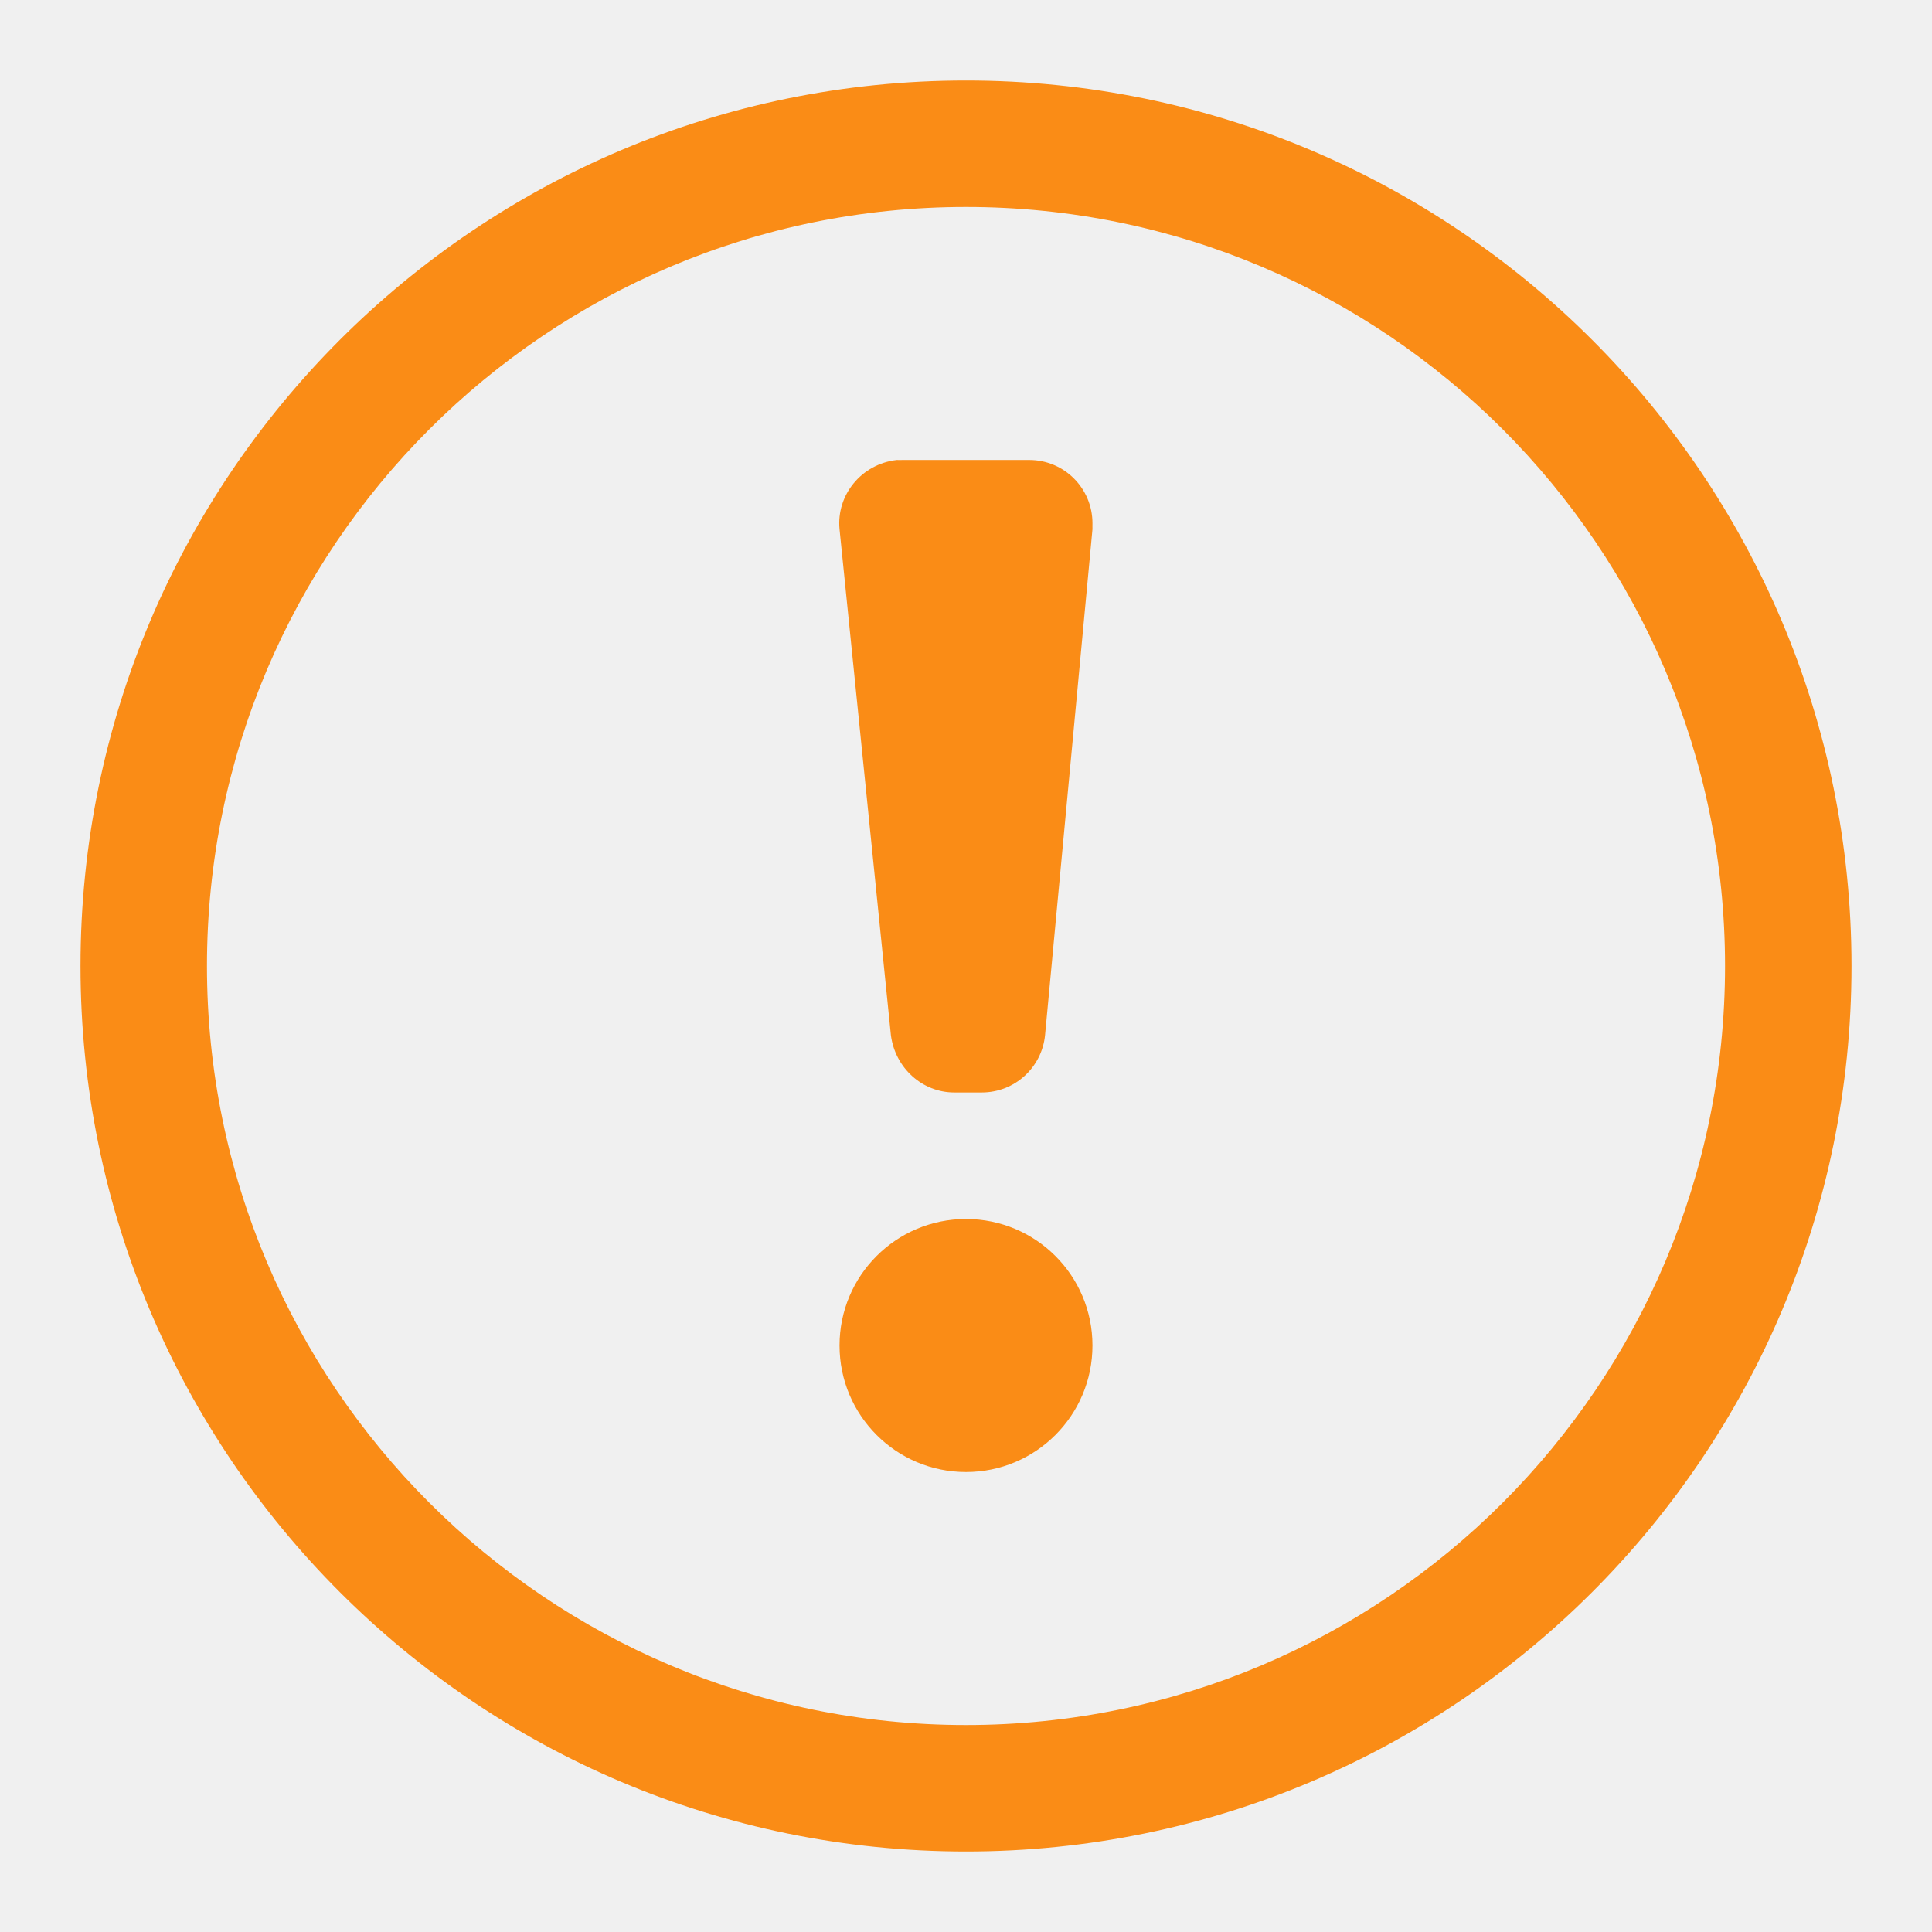
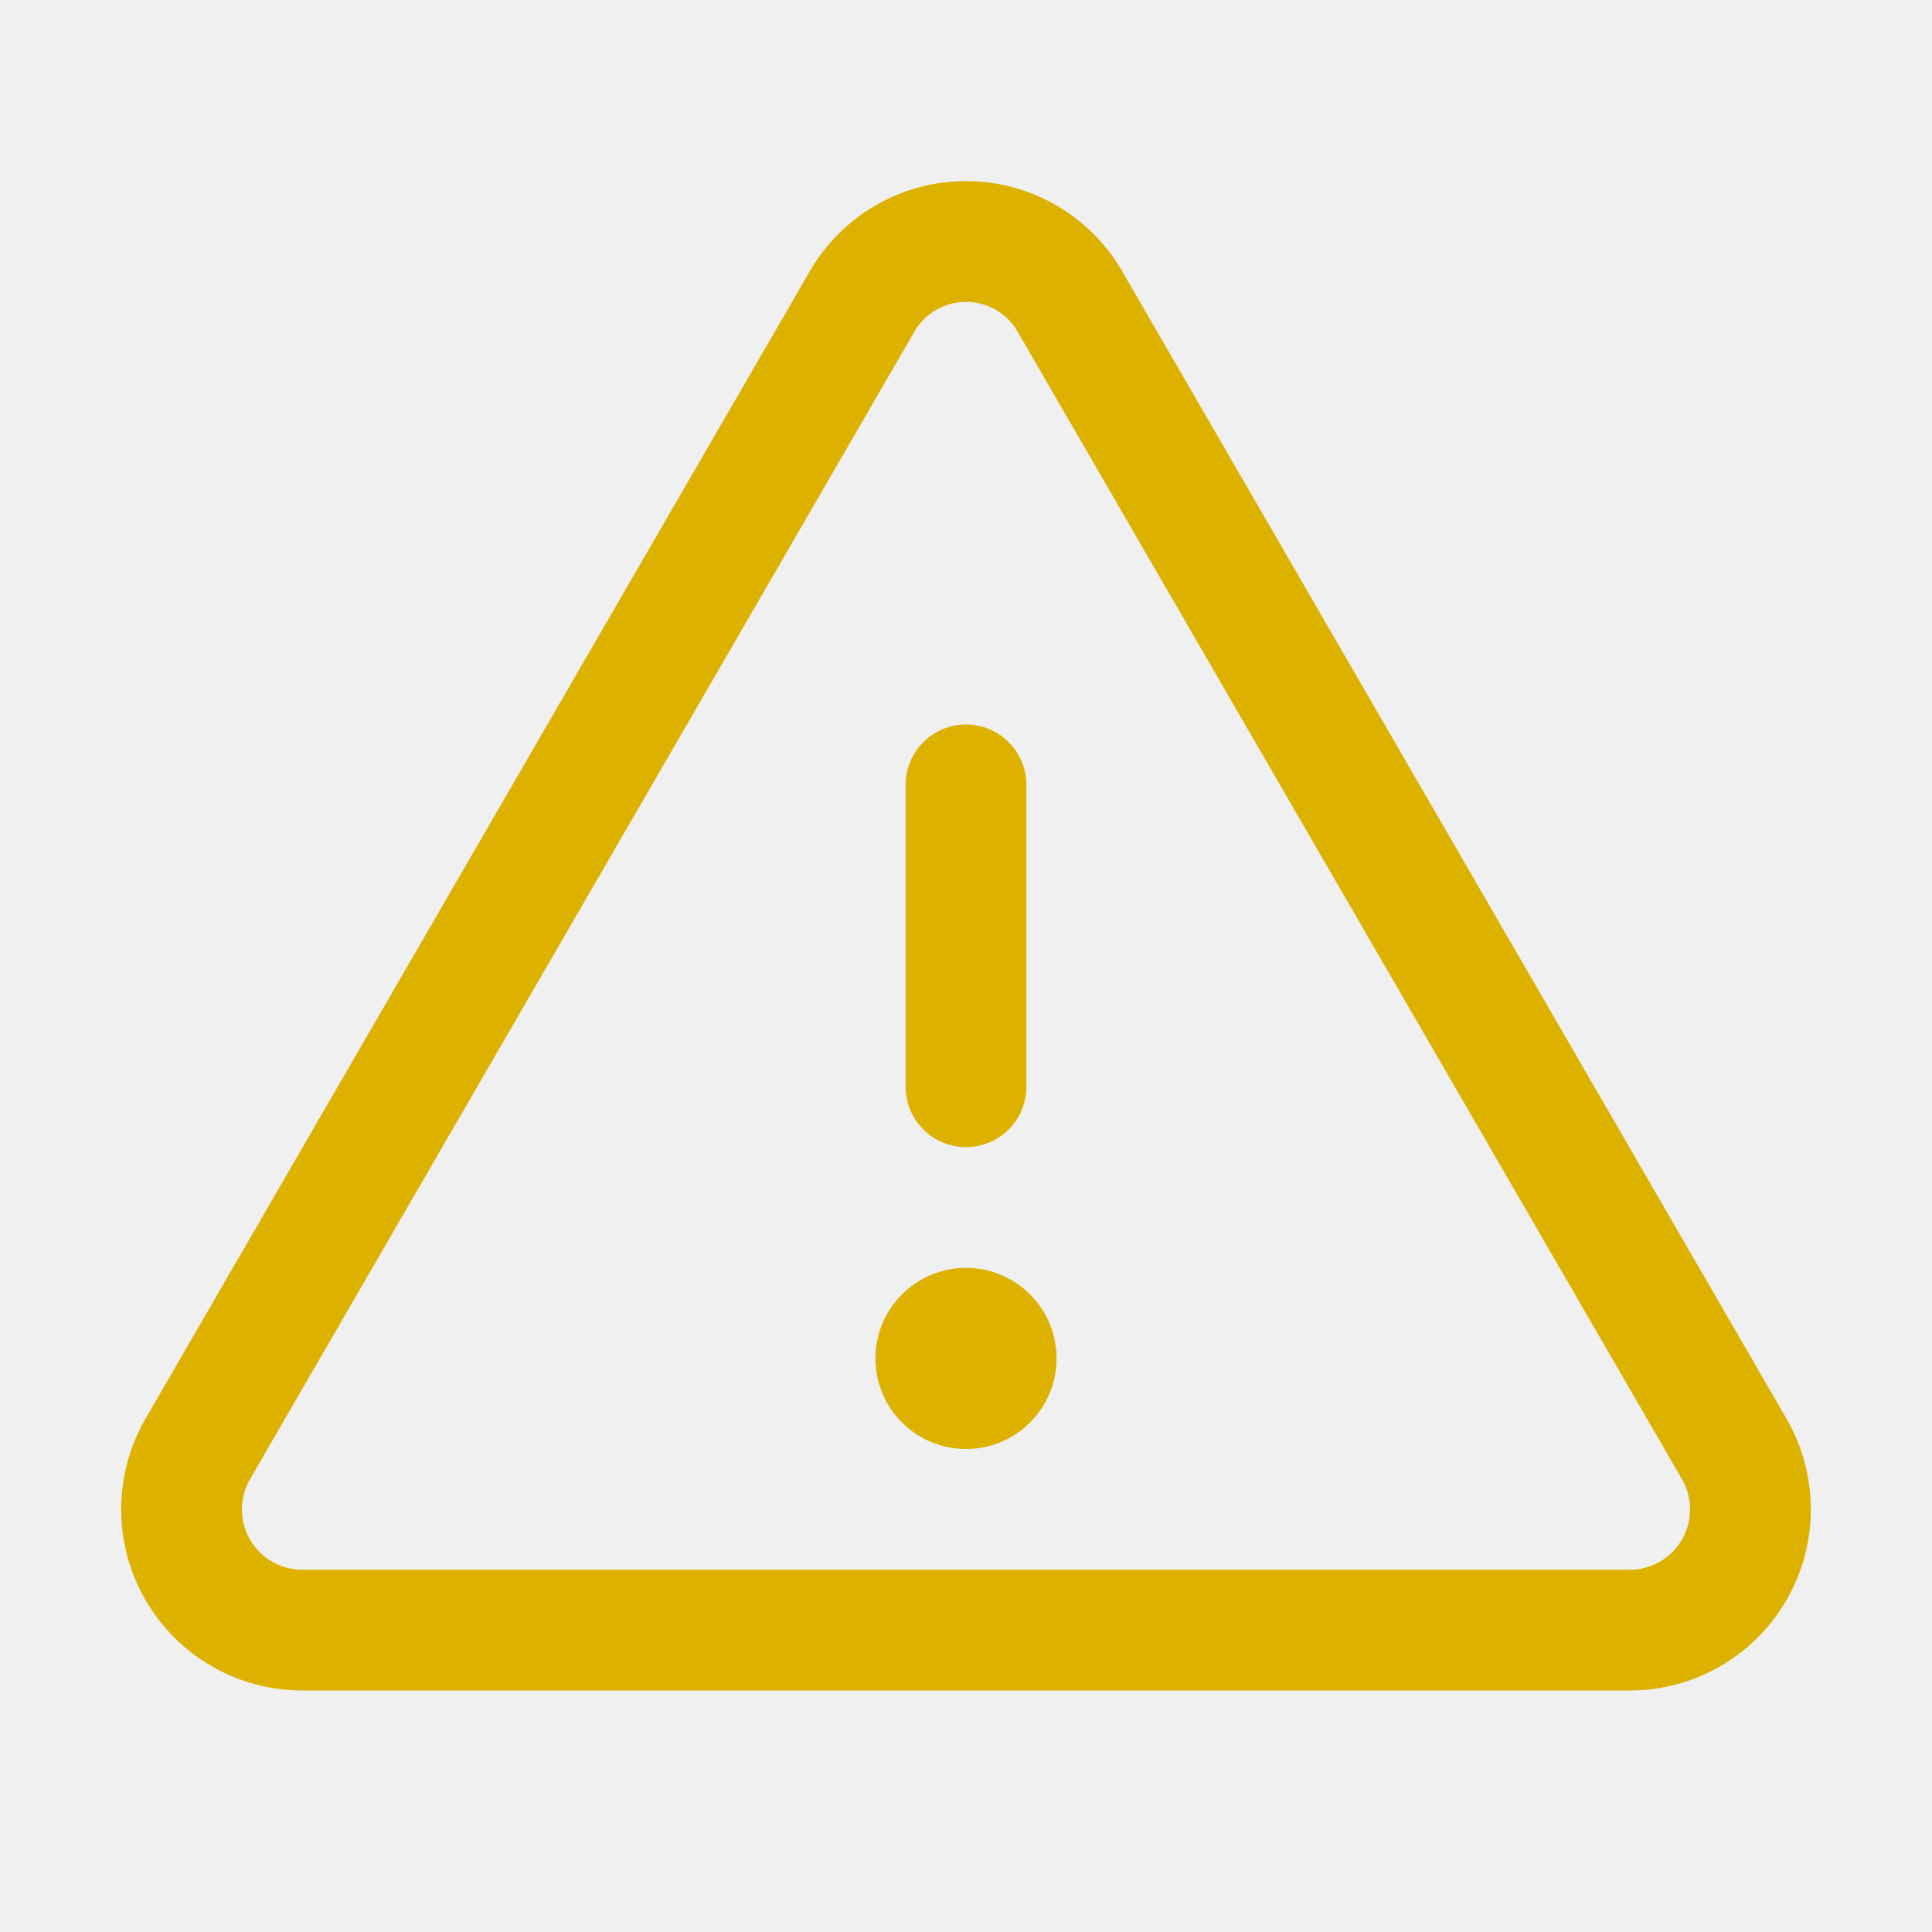
- <svg xmlns="http://www.w3.org/2000/svg" xmlns:xlink="http://www.w3.org/1999/xlink" viewBox="0 0 24 24">
-   <defs>
-     <path id="warning-a" d="M11,22 C4.925,22 0,17.075 0,11 C0,4.925 4.925,0 11,0 C17.075,0 22,4.925 22,11 C22,17.075 17.075,22 11,22 Z M11,20.429 C16.207,20.429 20.429,16.207 20.429,11 C20.429,5.793 16.207,1.571 11,1.571 C5.793,1.571 1.571,5.793 1.571,11 C1.571,16.207 5.793,20.429 11,20.429 Z M11,17.286 C10.132,17.286 9.429,16.582 9.429,15.714 C9.429,14.846 10.132,14.143 11,14.143 C11.868,14.143 12.571,14.846 12.571,15.714 C12.571,16.582 11.868,17.286 11,17.286 Z M10.214,4.714 L11.786,4.714 C12.22,4.714 12.571,5.066 12.571,5.5 C12.571,5.524 12.57,5.549 12.571,5.574 L11.982,11.859 C11.942,12.263 11.603,12.571 11.196,12.571 L10.853,12.571 C10.458,12.571 10.12,12.267 10.067,11.859 L9.429,5.574 C9.388,5.149 9.702,4.763 10.141,4.714 C10.161,4.716 10.188,4.714 10.214,4.714 Z" />
-   </defs>
-   <g fill="none" fill-rule="evenodd" transform="translate(1 1)">
-     <mask id="warning-b" fill="#fff">
-       <use xlink:href="#warning-a" />
-     </mask>
-     <g fill="#FA8C16" mask="url(#warning-b)">
-       <rect width="24" height="24" transform="matrix(1 0 0 -1 -1 23)" />
-     </g>
-   </g>
+ <svg xmlns="http://www.w3.org/2000/svg" color="#DDB100" viewBox="0 0 256 256">
+   <rect width="256" height="256" fill="none" />
+   <line x1="128" y1="104" x2="128" y2="144" fill="none" stroke="currentColor" stroke-linecap="round" stroke-linejoin="round" stroke-width="16" />
+   <path d="M114.2,40l-88,152A16,16,0,0,0,40,216H216a16,16,0,0,0,13.8-24l-88-152A15.9,15.9,0,0,0,114.2,40Z" fill="none" stroke="currentColor" stroke-linecap="round" stroke-linejoin="round" stroke-width="16" />
+   <circle cx="128" cy="180" r="12" fill="currentColor" />
</svg>
